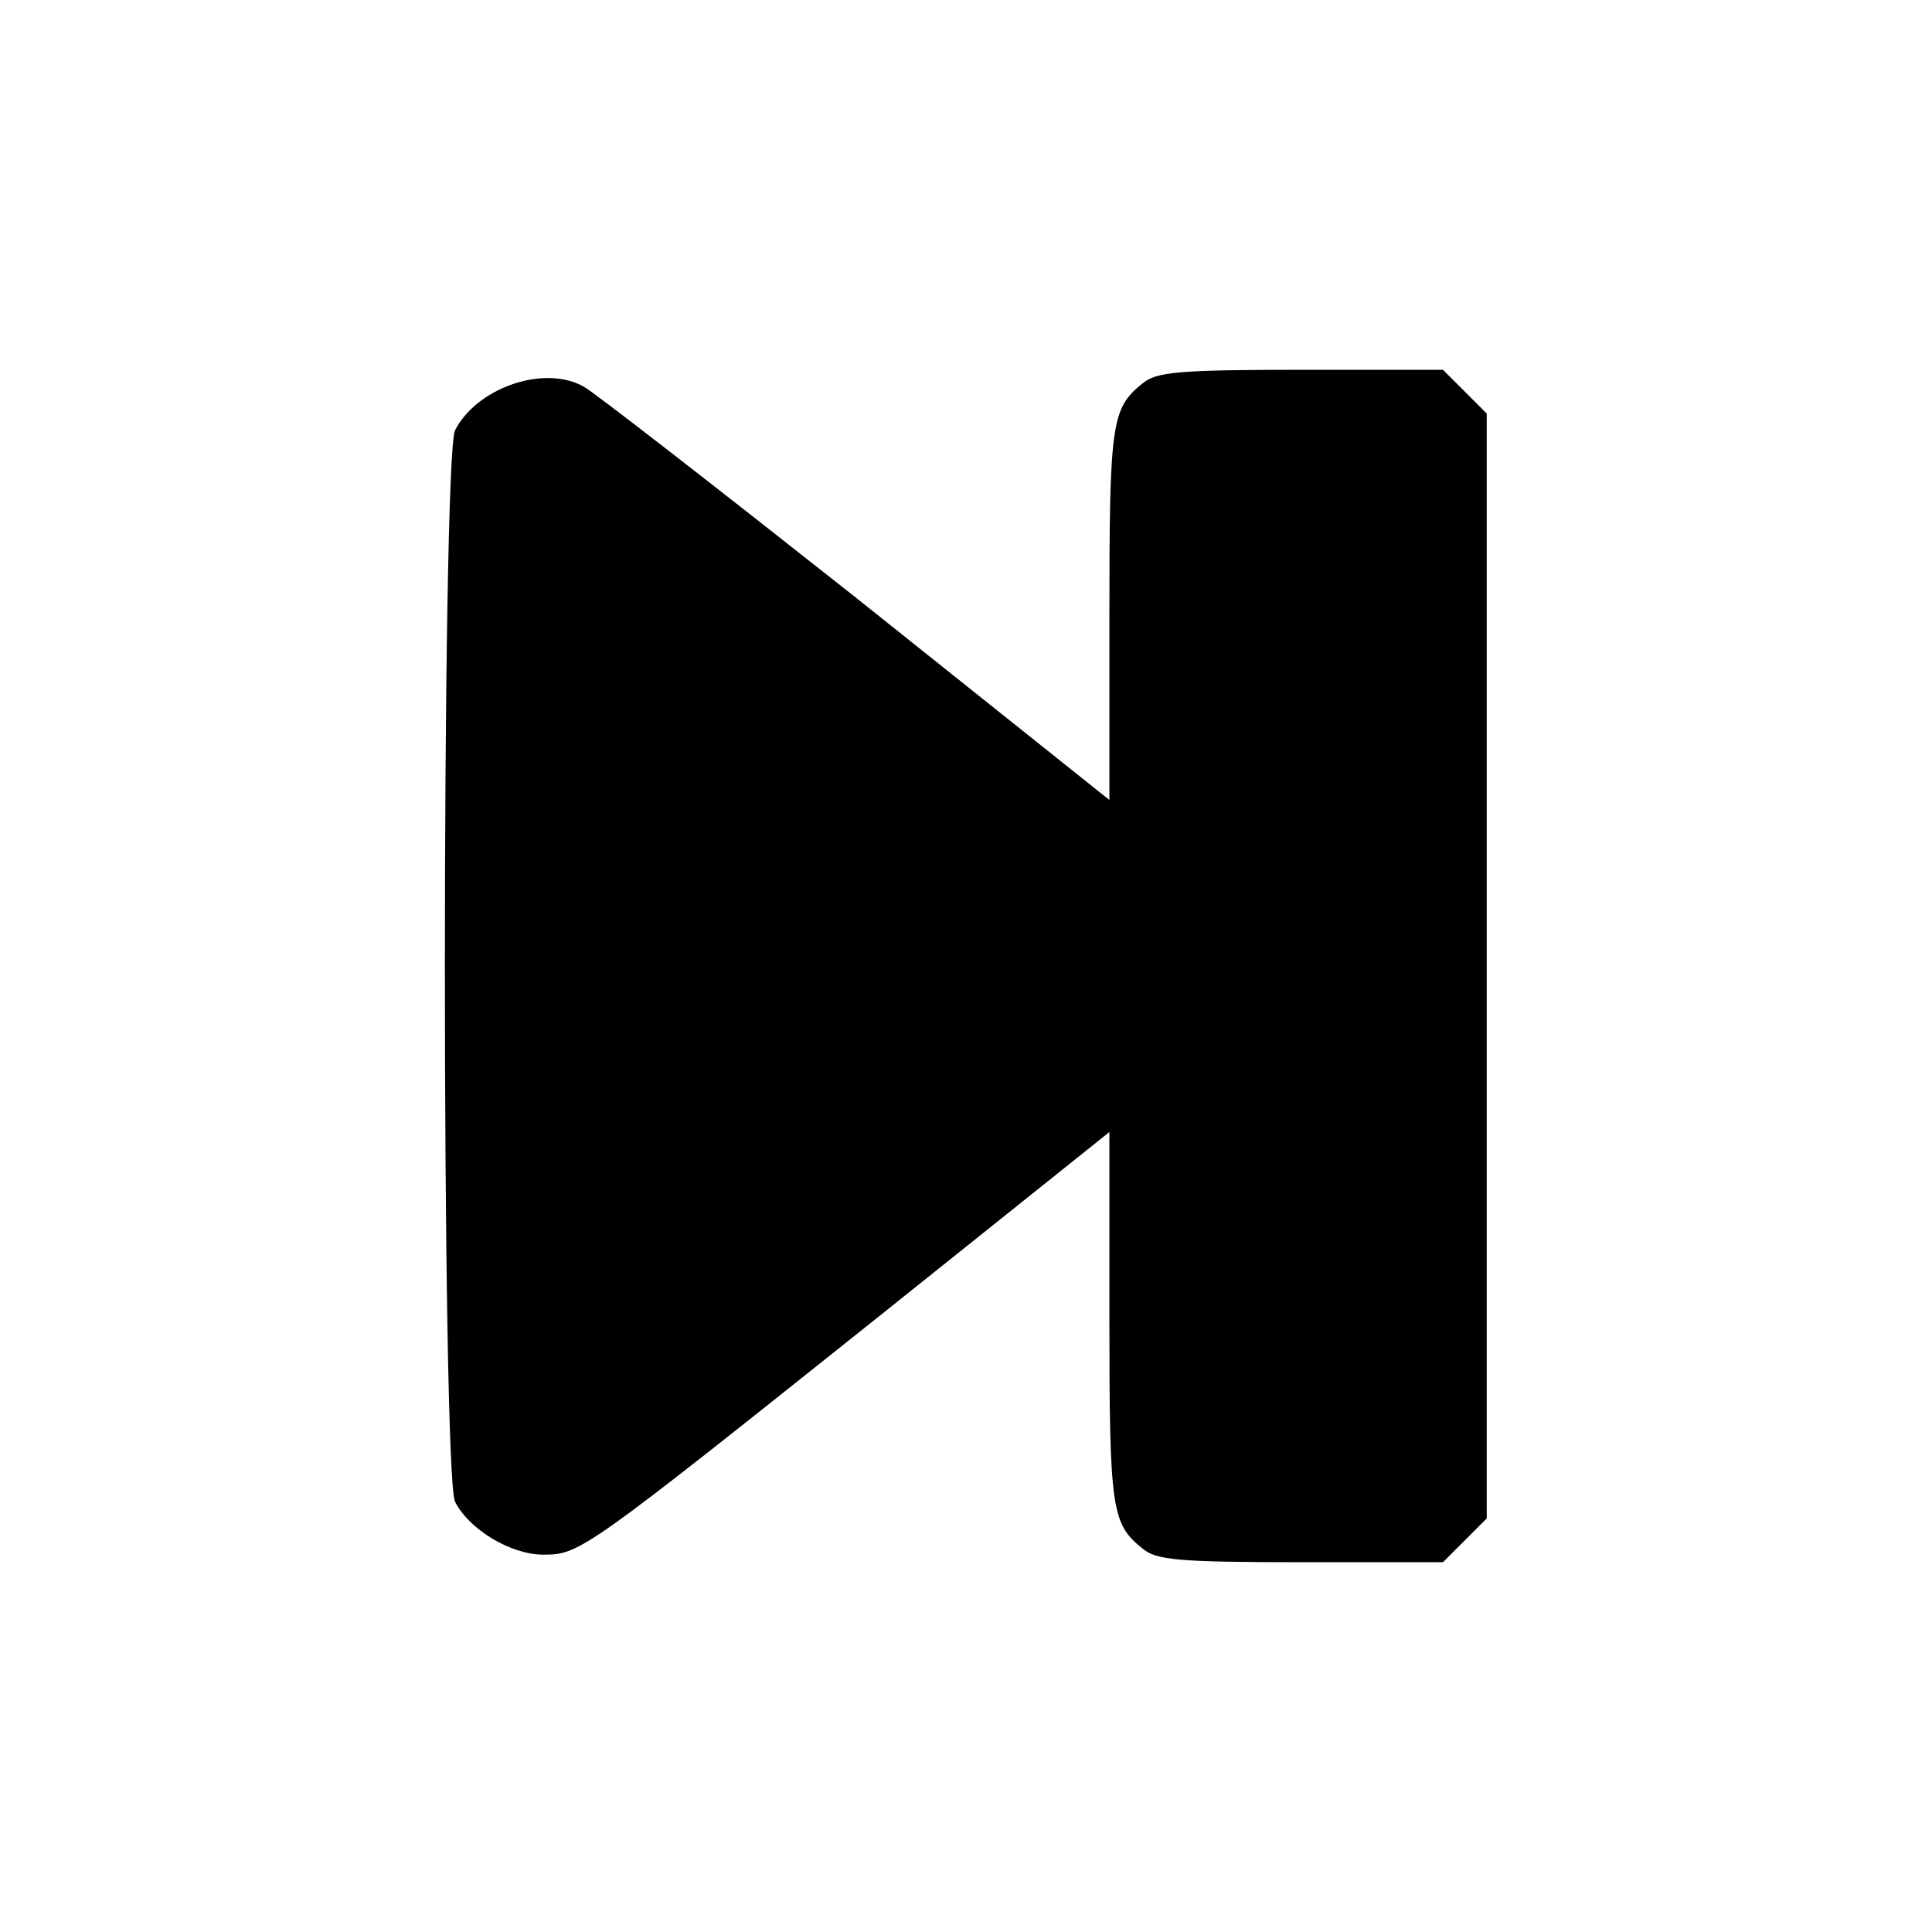
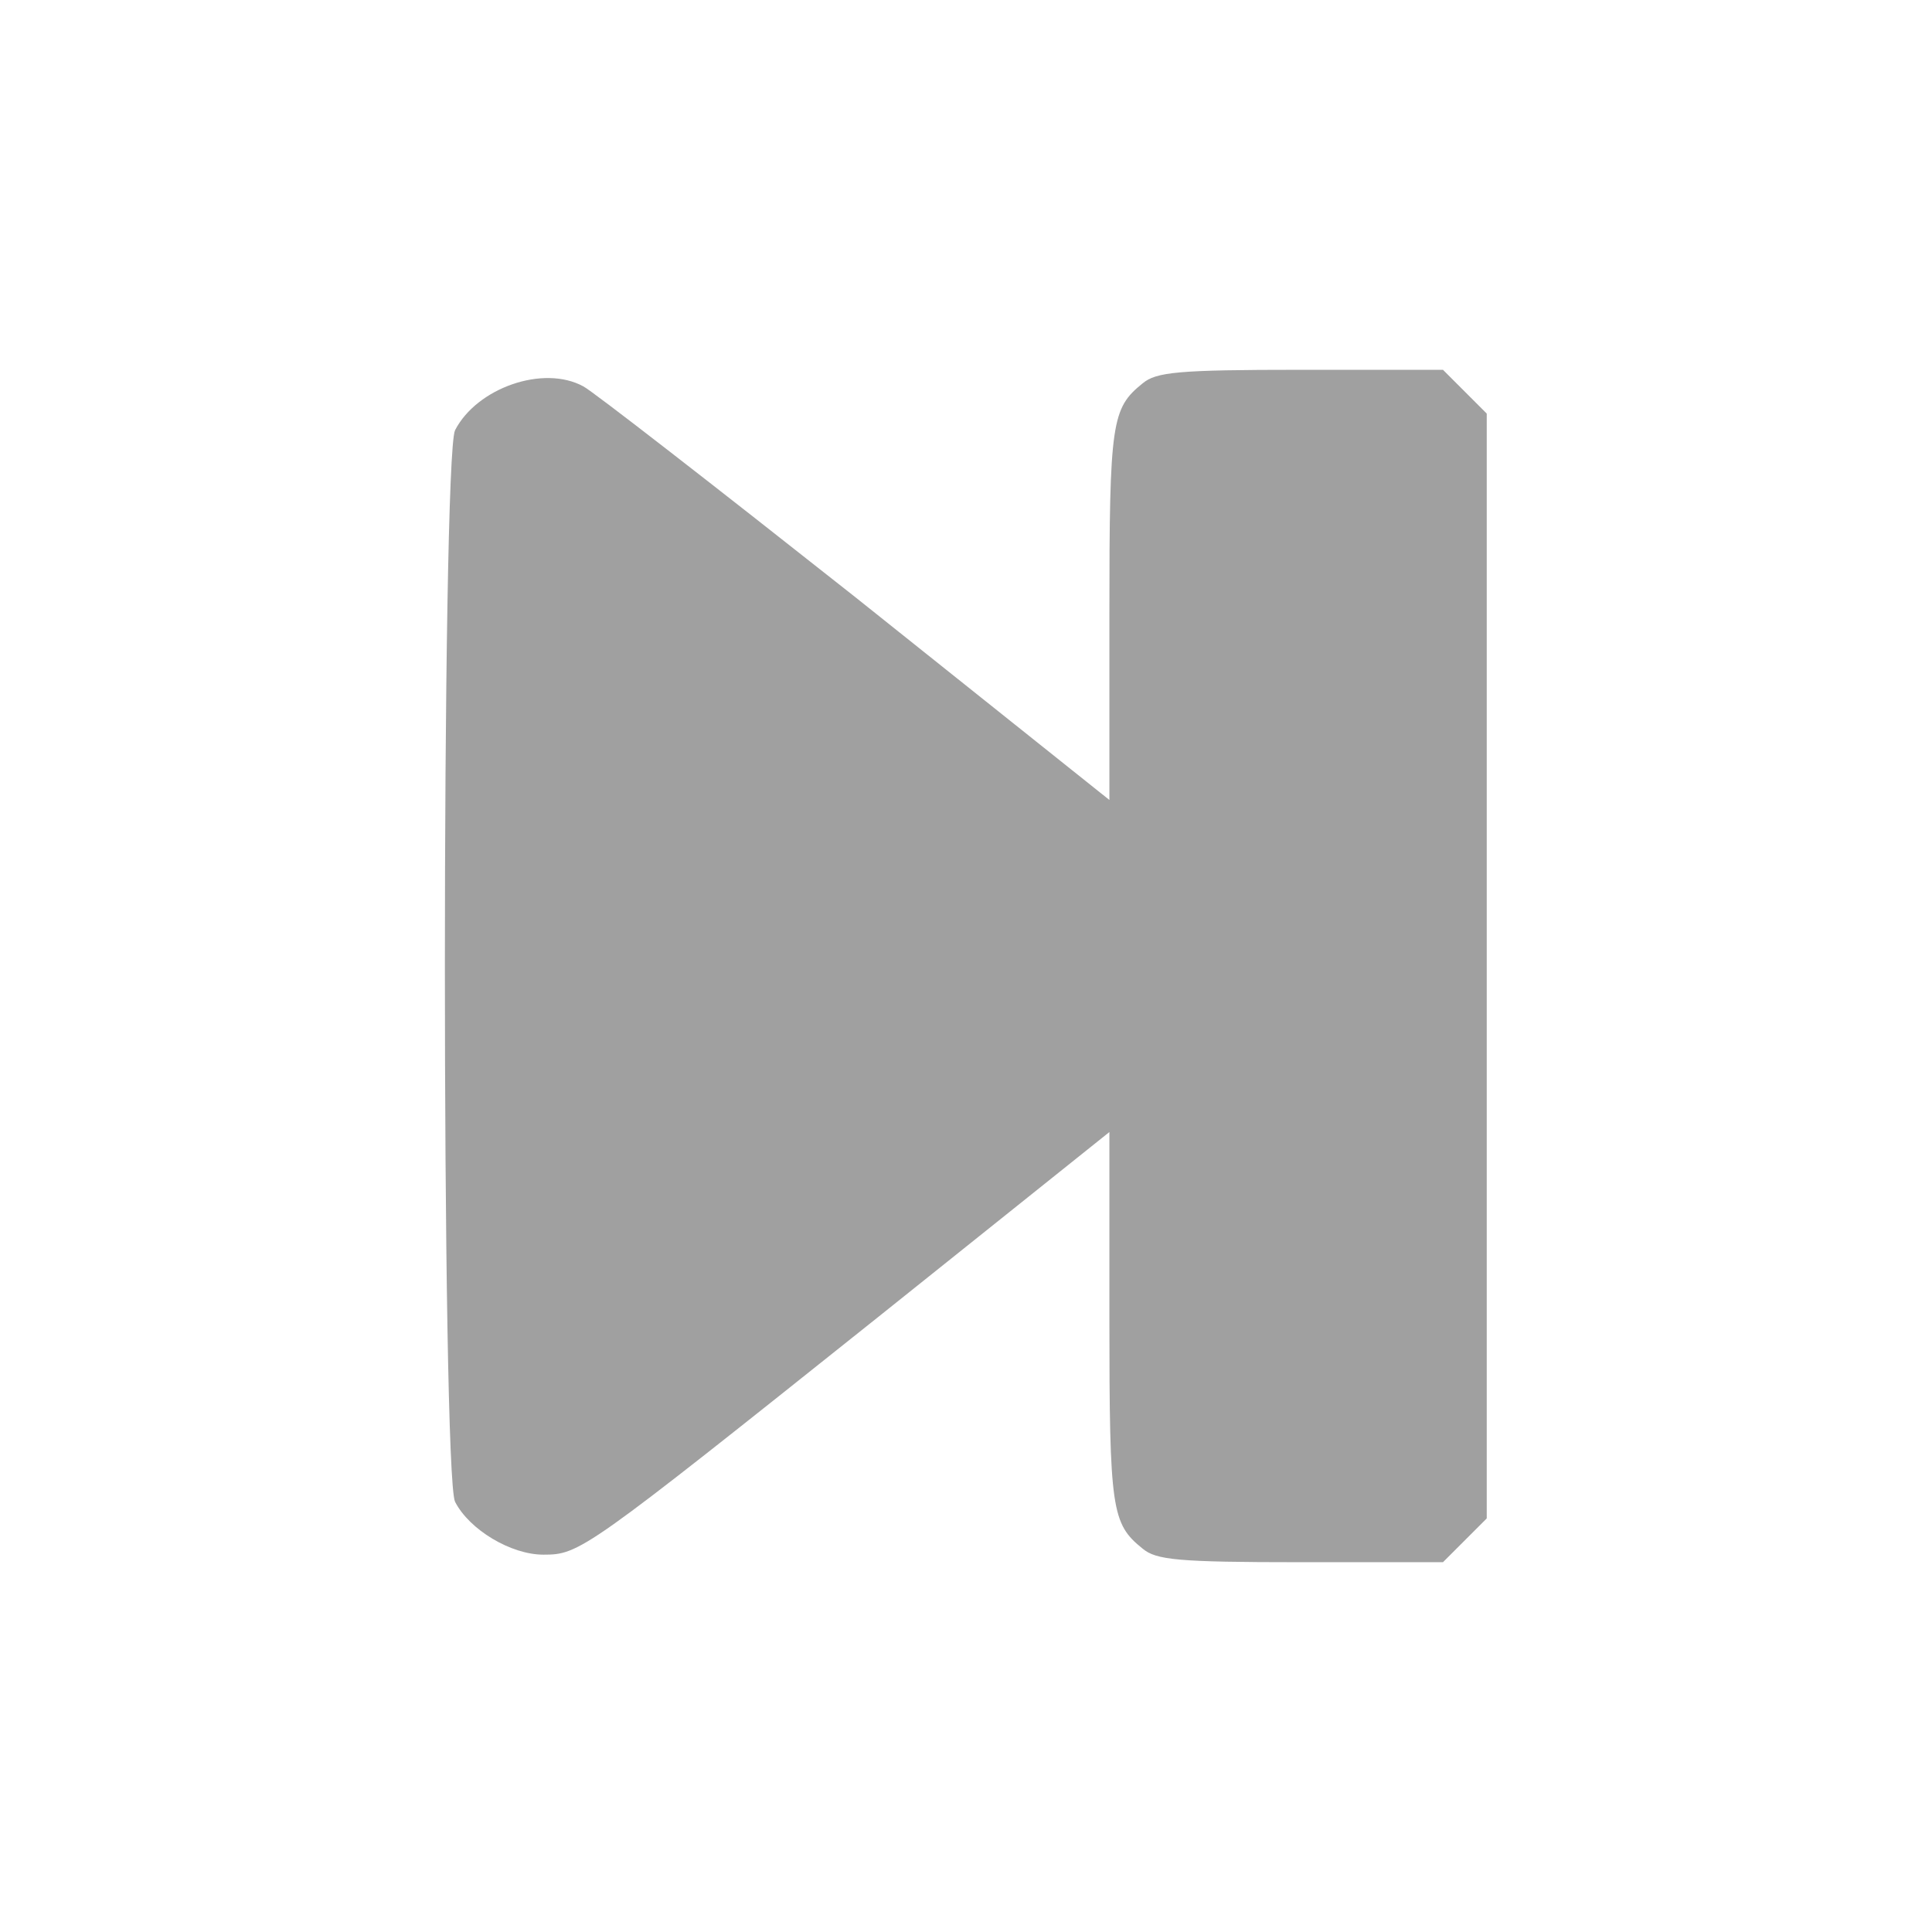
<svg xmlns="http://www.w3.org/2000/svg" version="1.0" width="256pt" height="256pt" viewBox="0 0 256 256" preserveAspectRatio="xMidYMid meet">
-   <g transform="translate(0,256) scale(0.1,-0.1)" fill="#000000" stroke="none">
+   <g transform="translate(0,256) scale(0.1,-0.1)" fill="#a0a0a0" stroke="none">
    <path d="M1514 2052 c-41 -33 -44 -51 -44 -306 l0 -246 -337 269 c-186 147 -348 273 -360 279 -53 29 -141 -2 -170 -58 -18 -36 -18 -1384 0 -1420 19 -37 74 -70 117 -70 48 0 54 4 440 312 l310 248 0 -246 c0 -255 3 -273 44 -306 18 -15 46 -18 209 -18 l189 0 29 29 29 29 0 732 0 732 -29 29 -29 29 -189 0 c-163 0 -191 -3 -209 -18z" />
  </g>
</svg>
